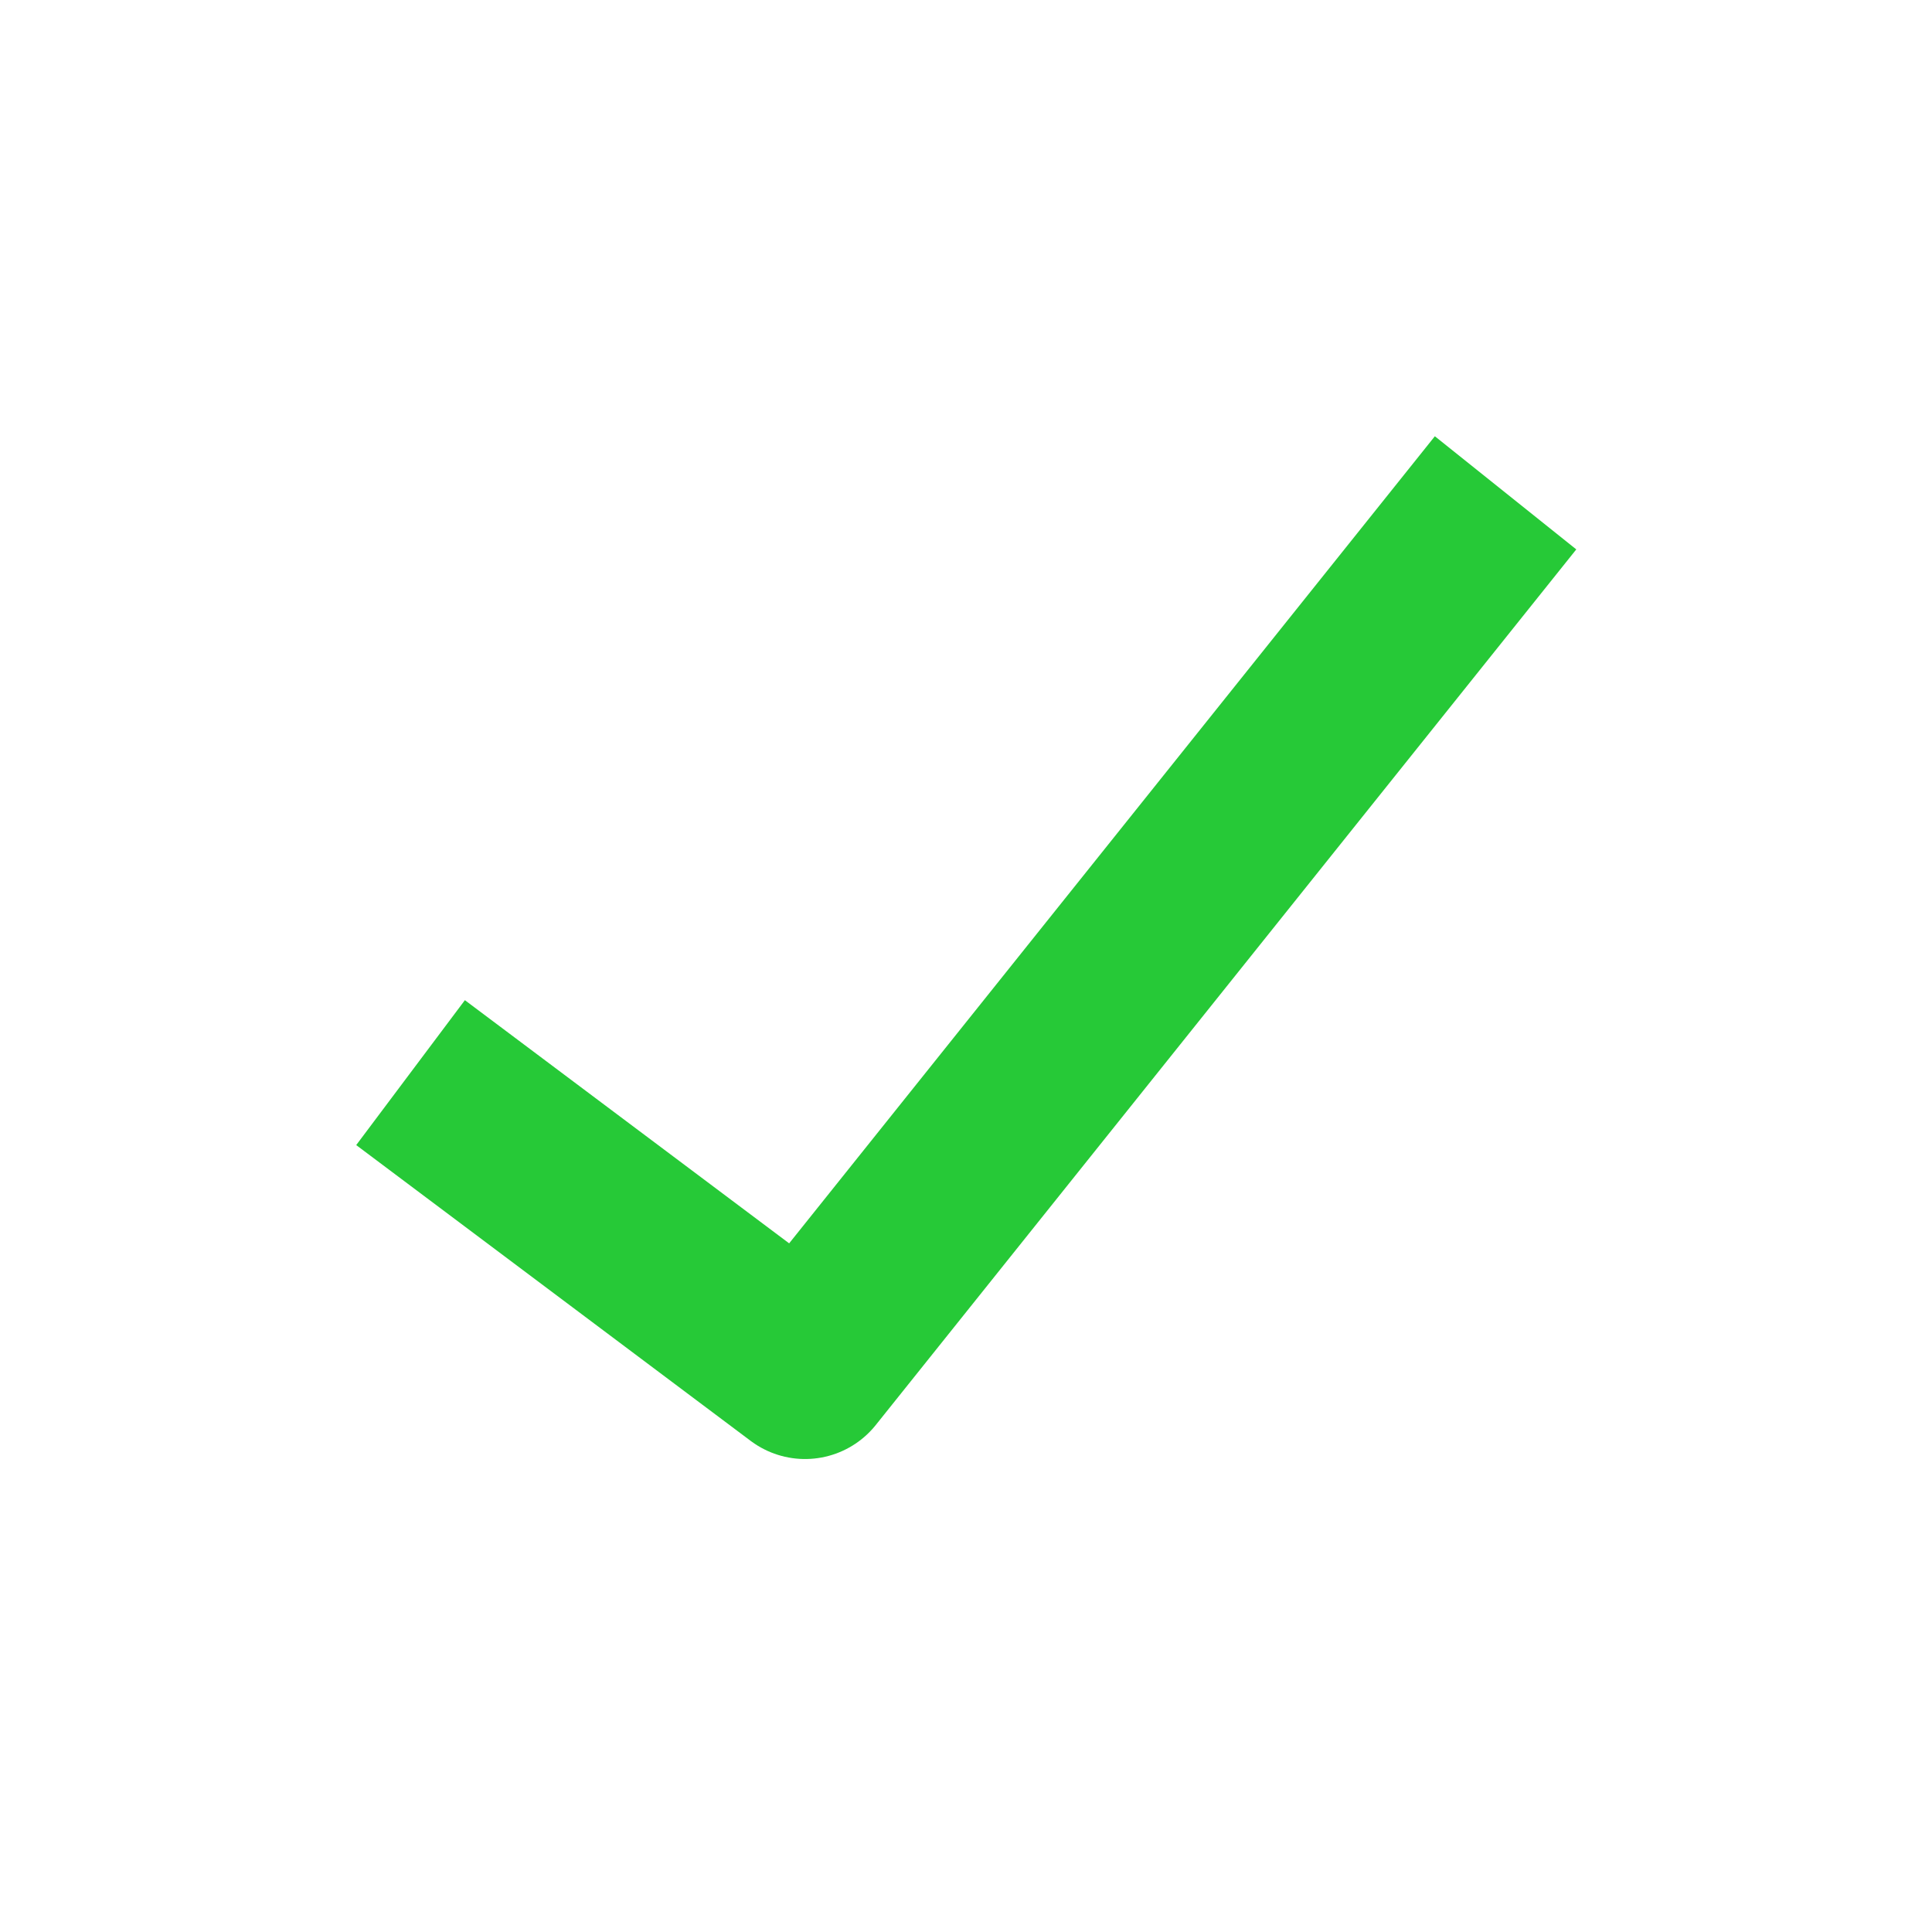
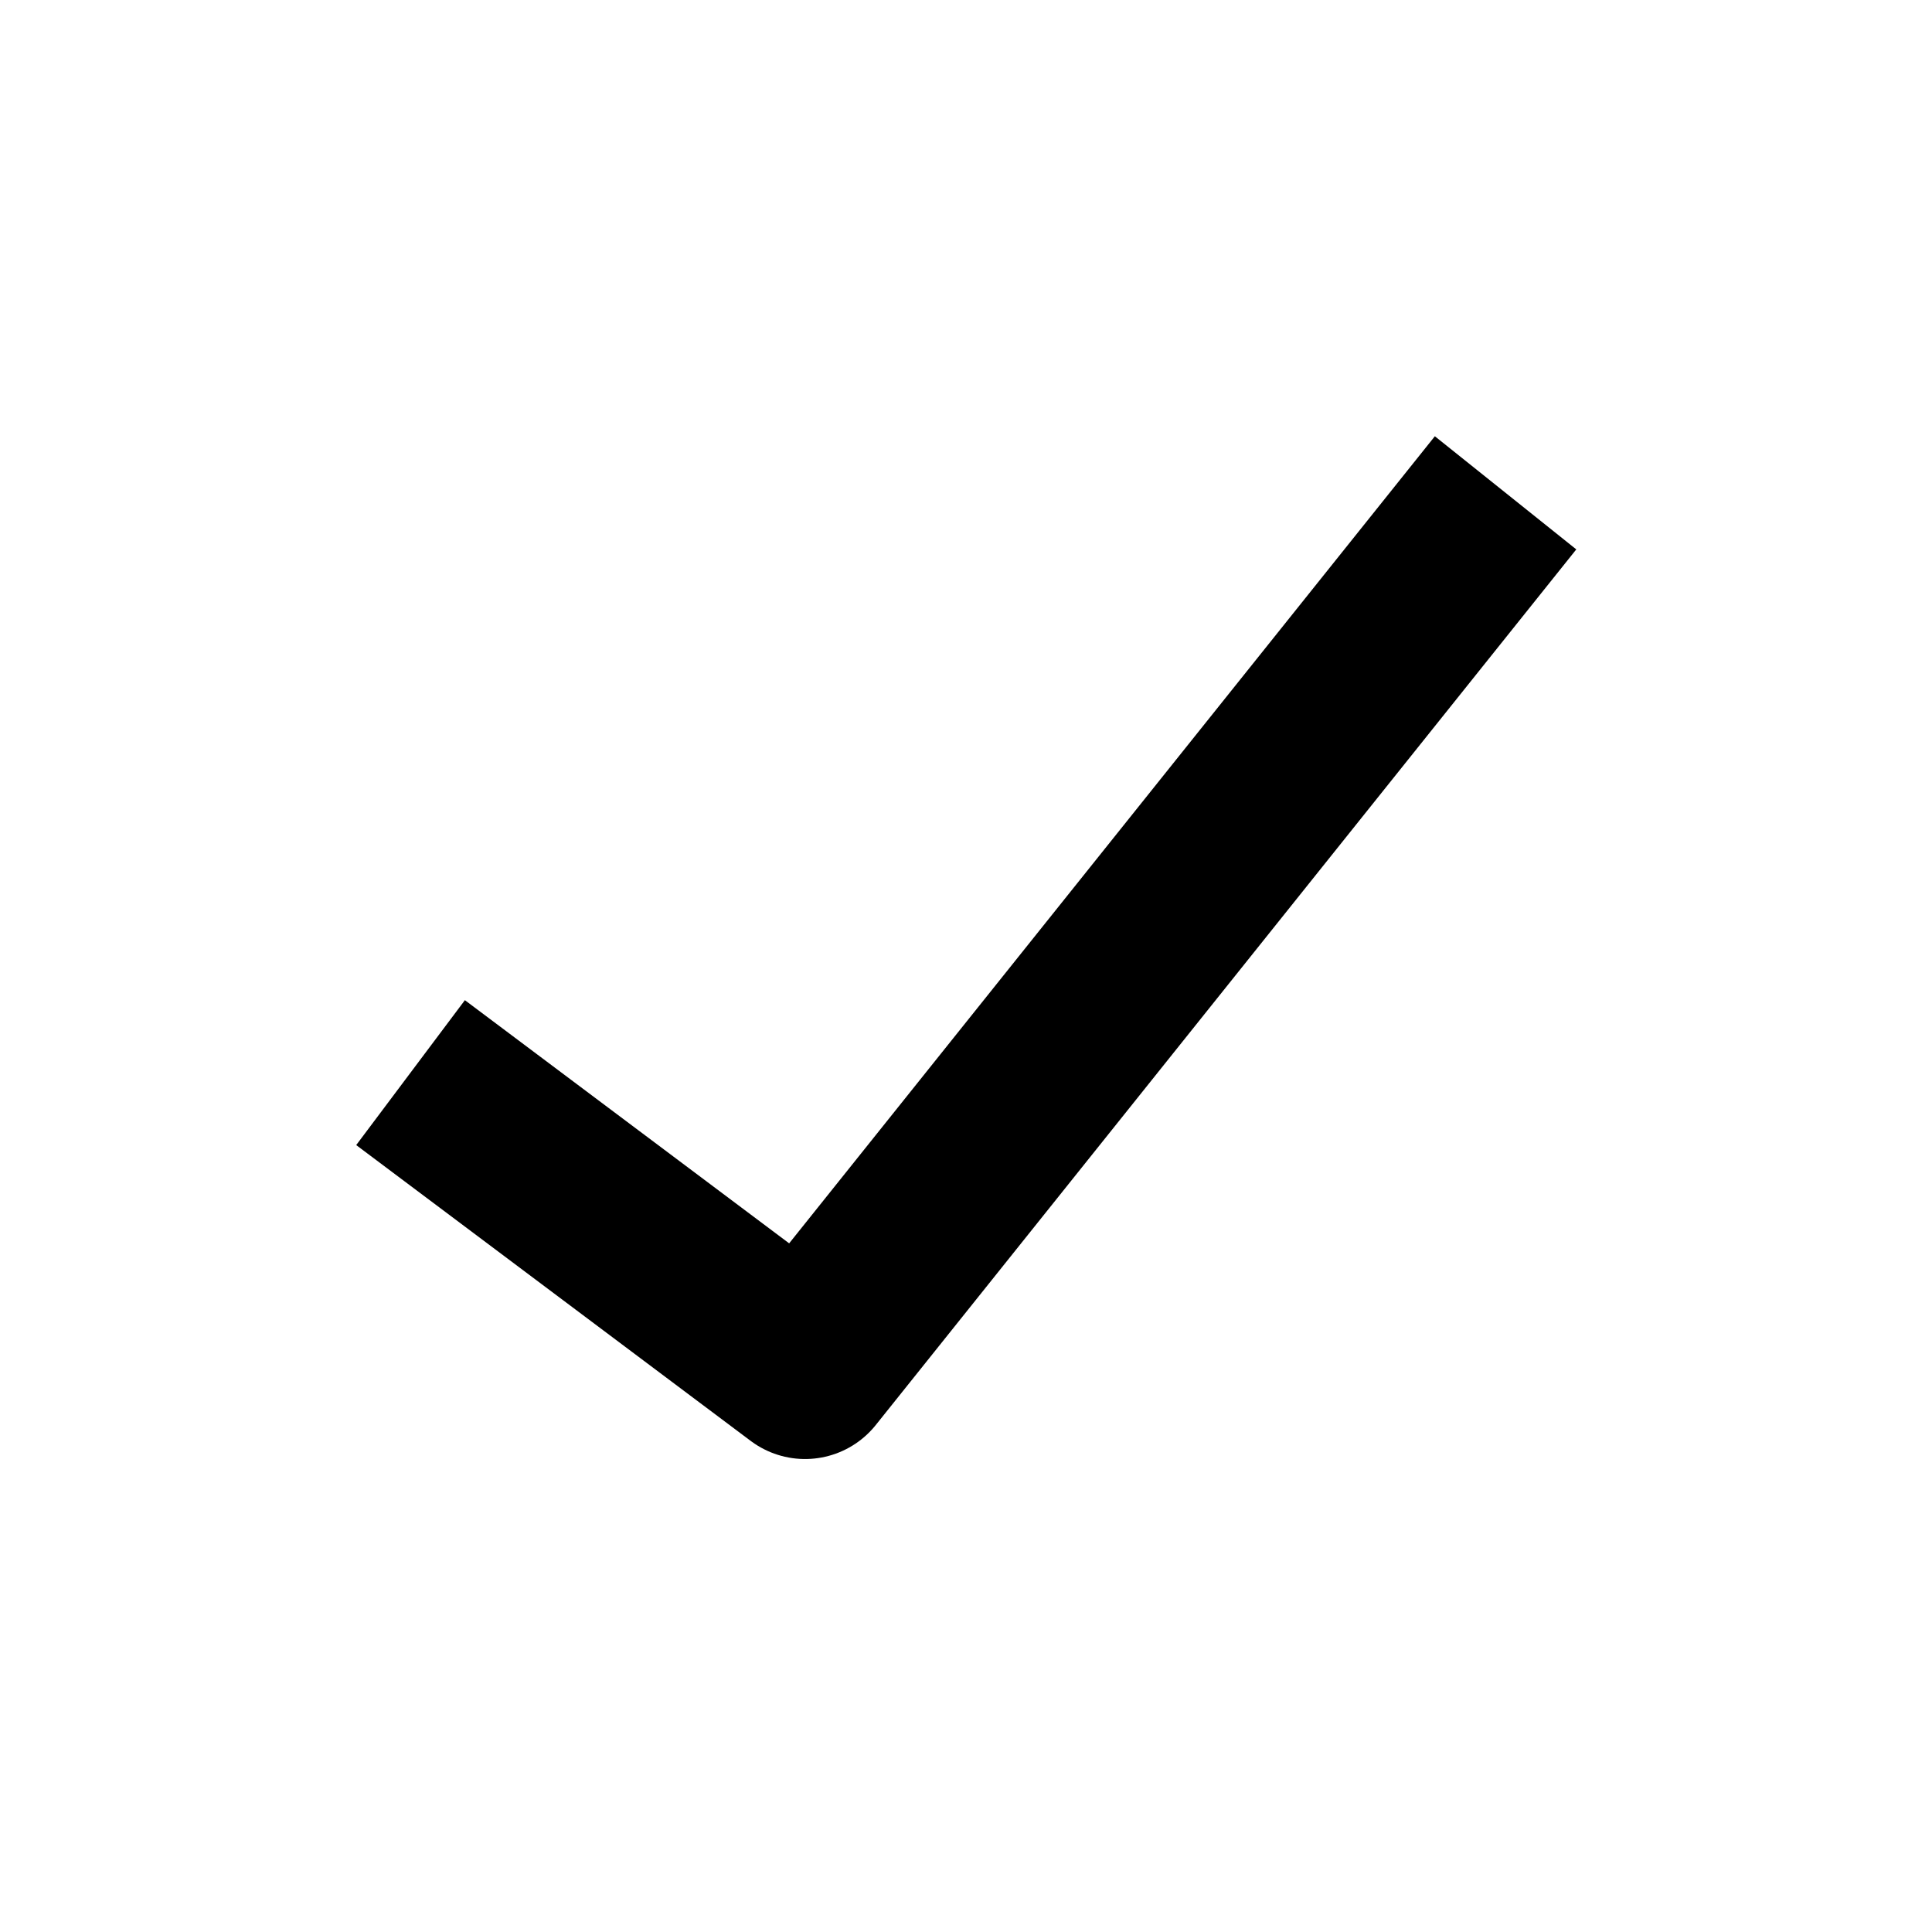
<svg xmlns="http://www.w3.org/2000/svg" width="16" height="16" viewBox="0 0 16 16" fill="none">
-   <path d="M4 9.333L6.667 11.333L12 4.667" stroke="#26C937" stroke-width="1.5" stroke-linecap="square" stroke-linejoin="round" />
+   <path d="M4 9.333L6.667 11.333L12 4.667" stroke="currentColor" stroke-width="1.5" stroke-linecap="square" stroke-linejoin="round" />
</svg>
